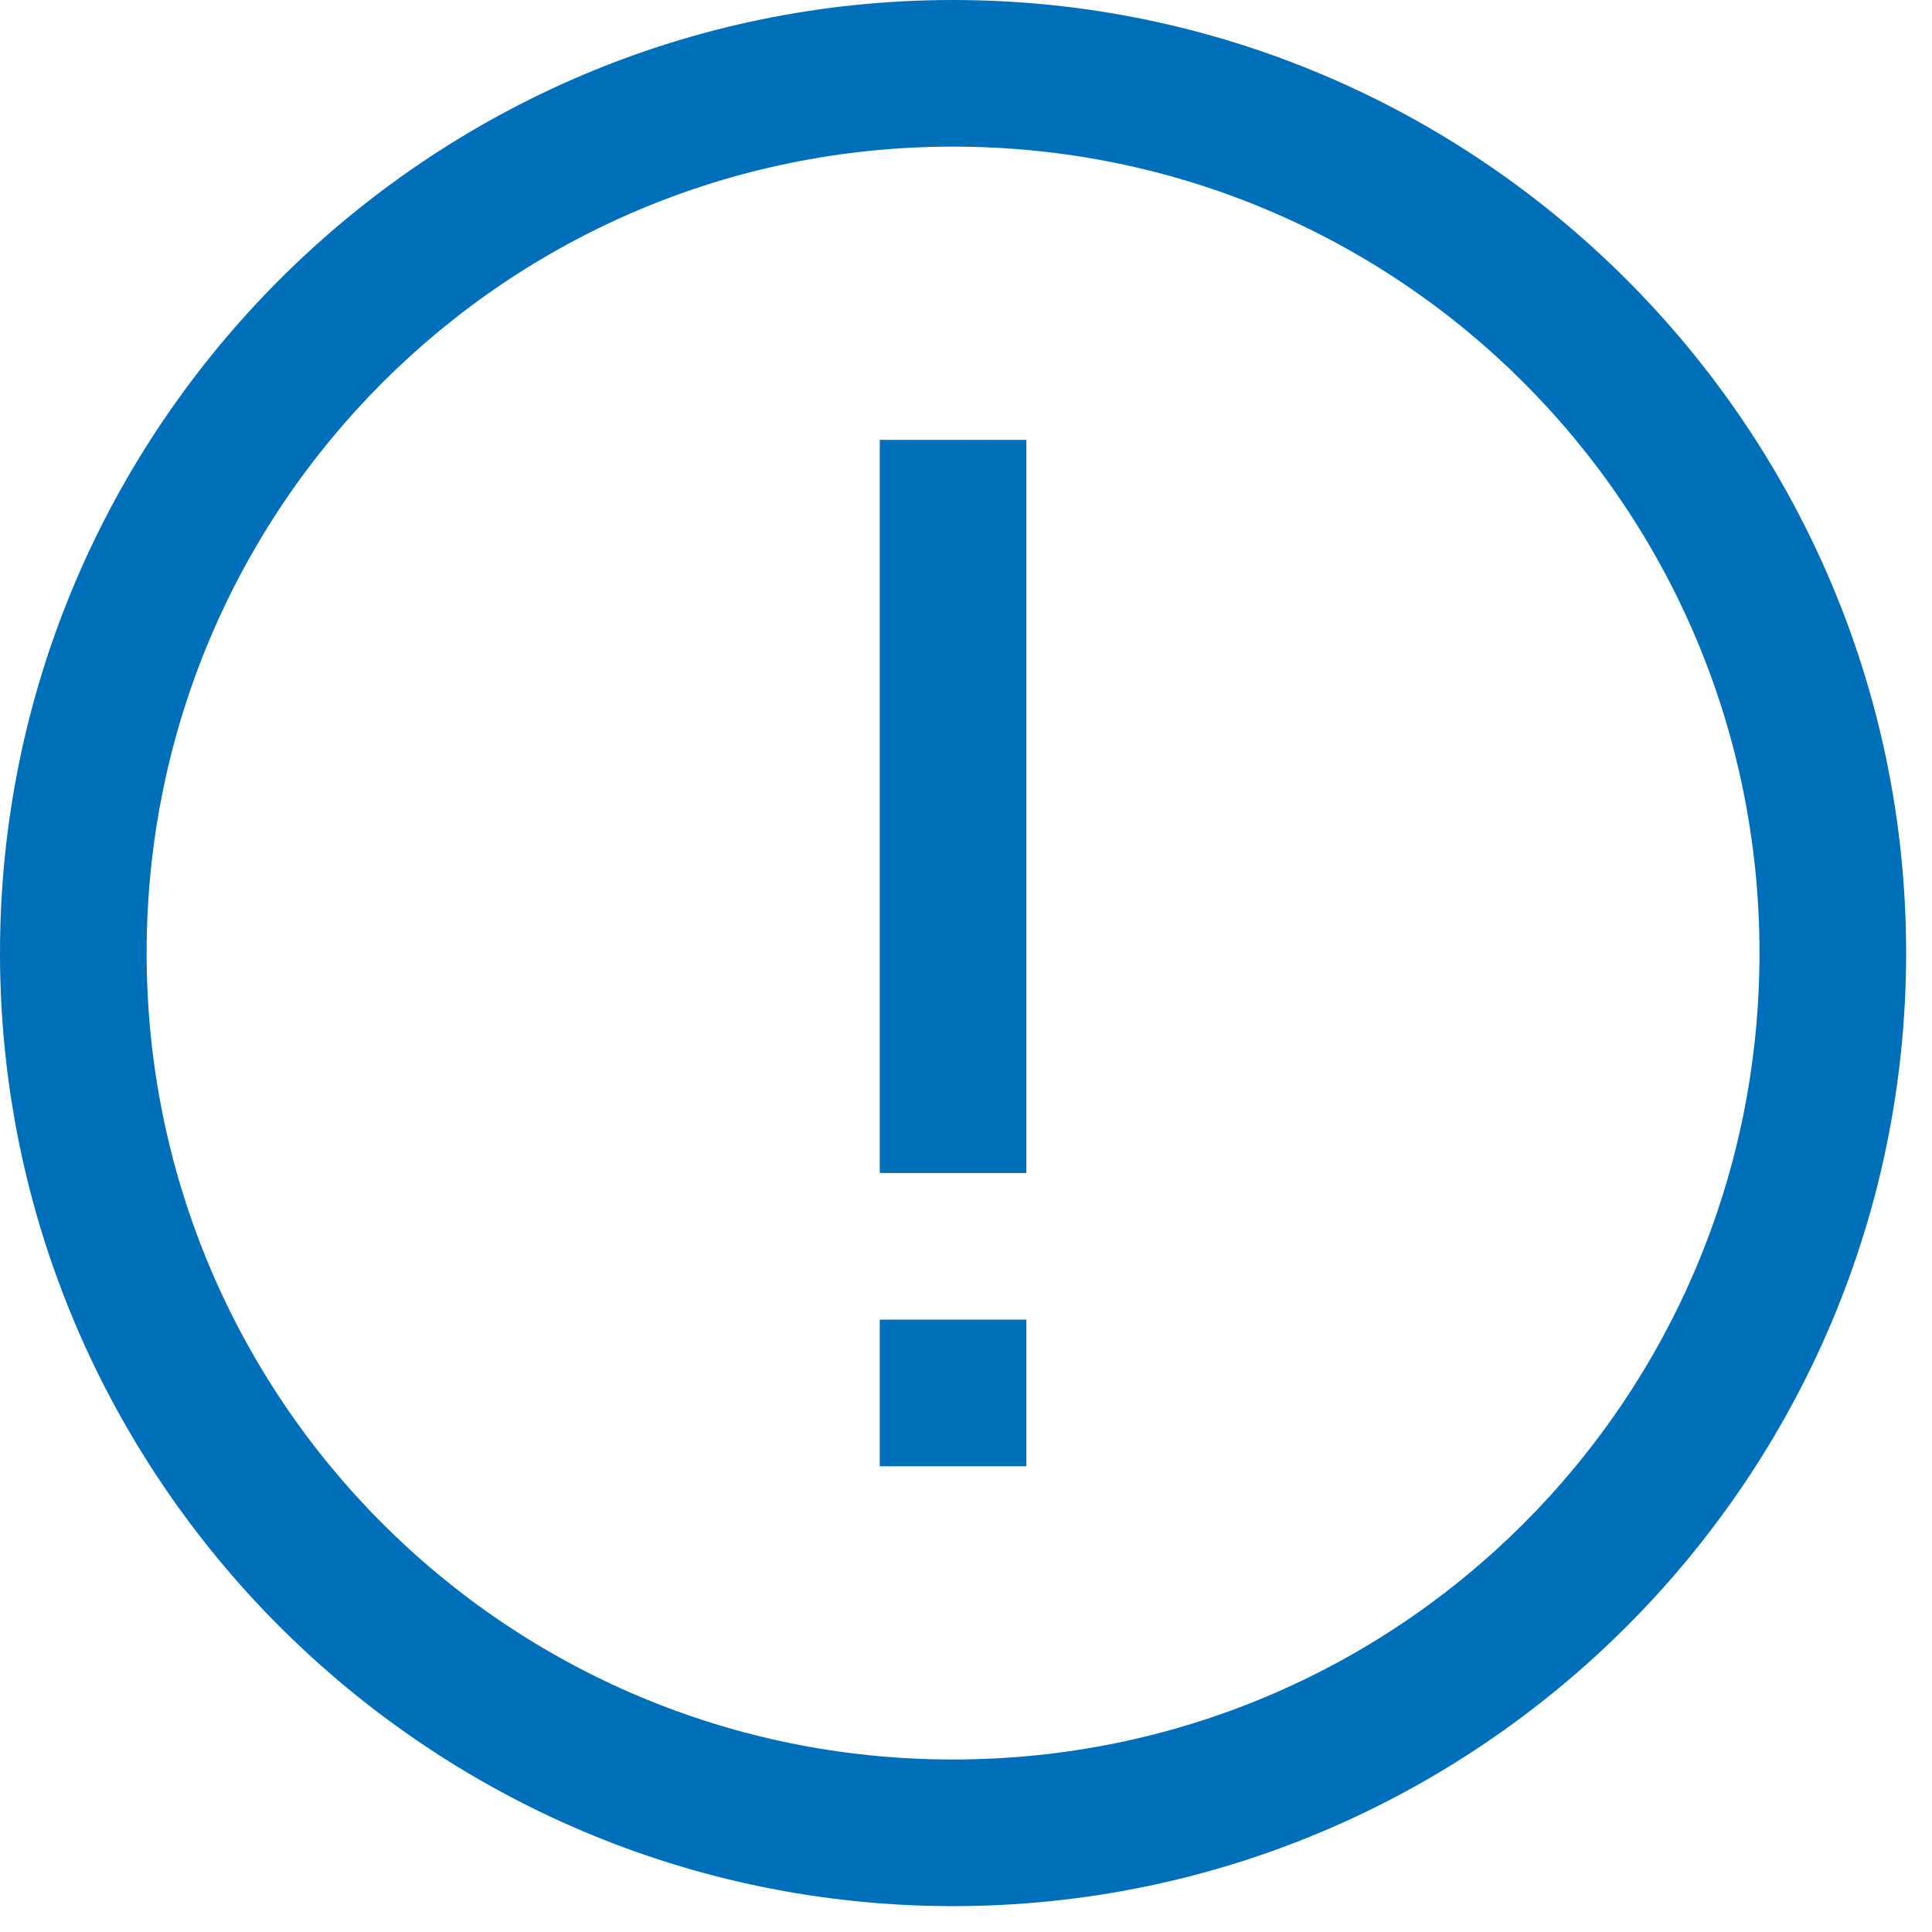
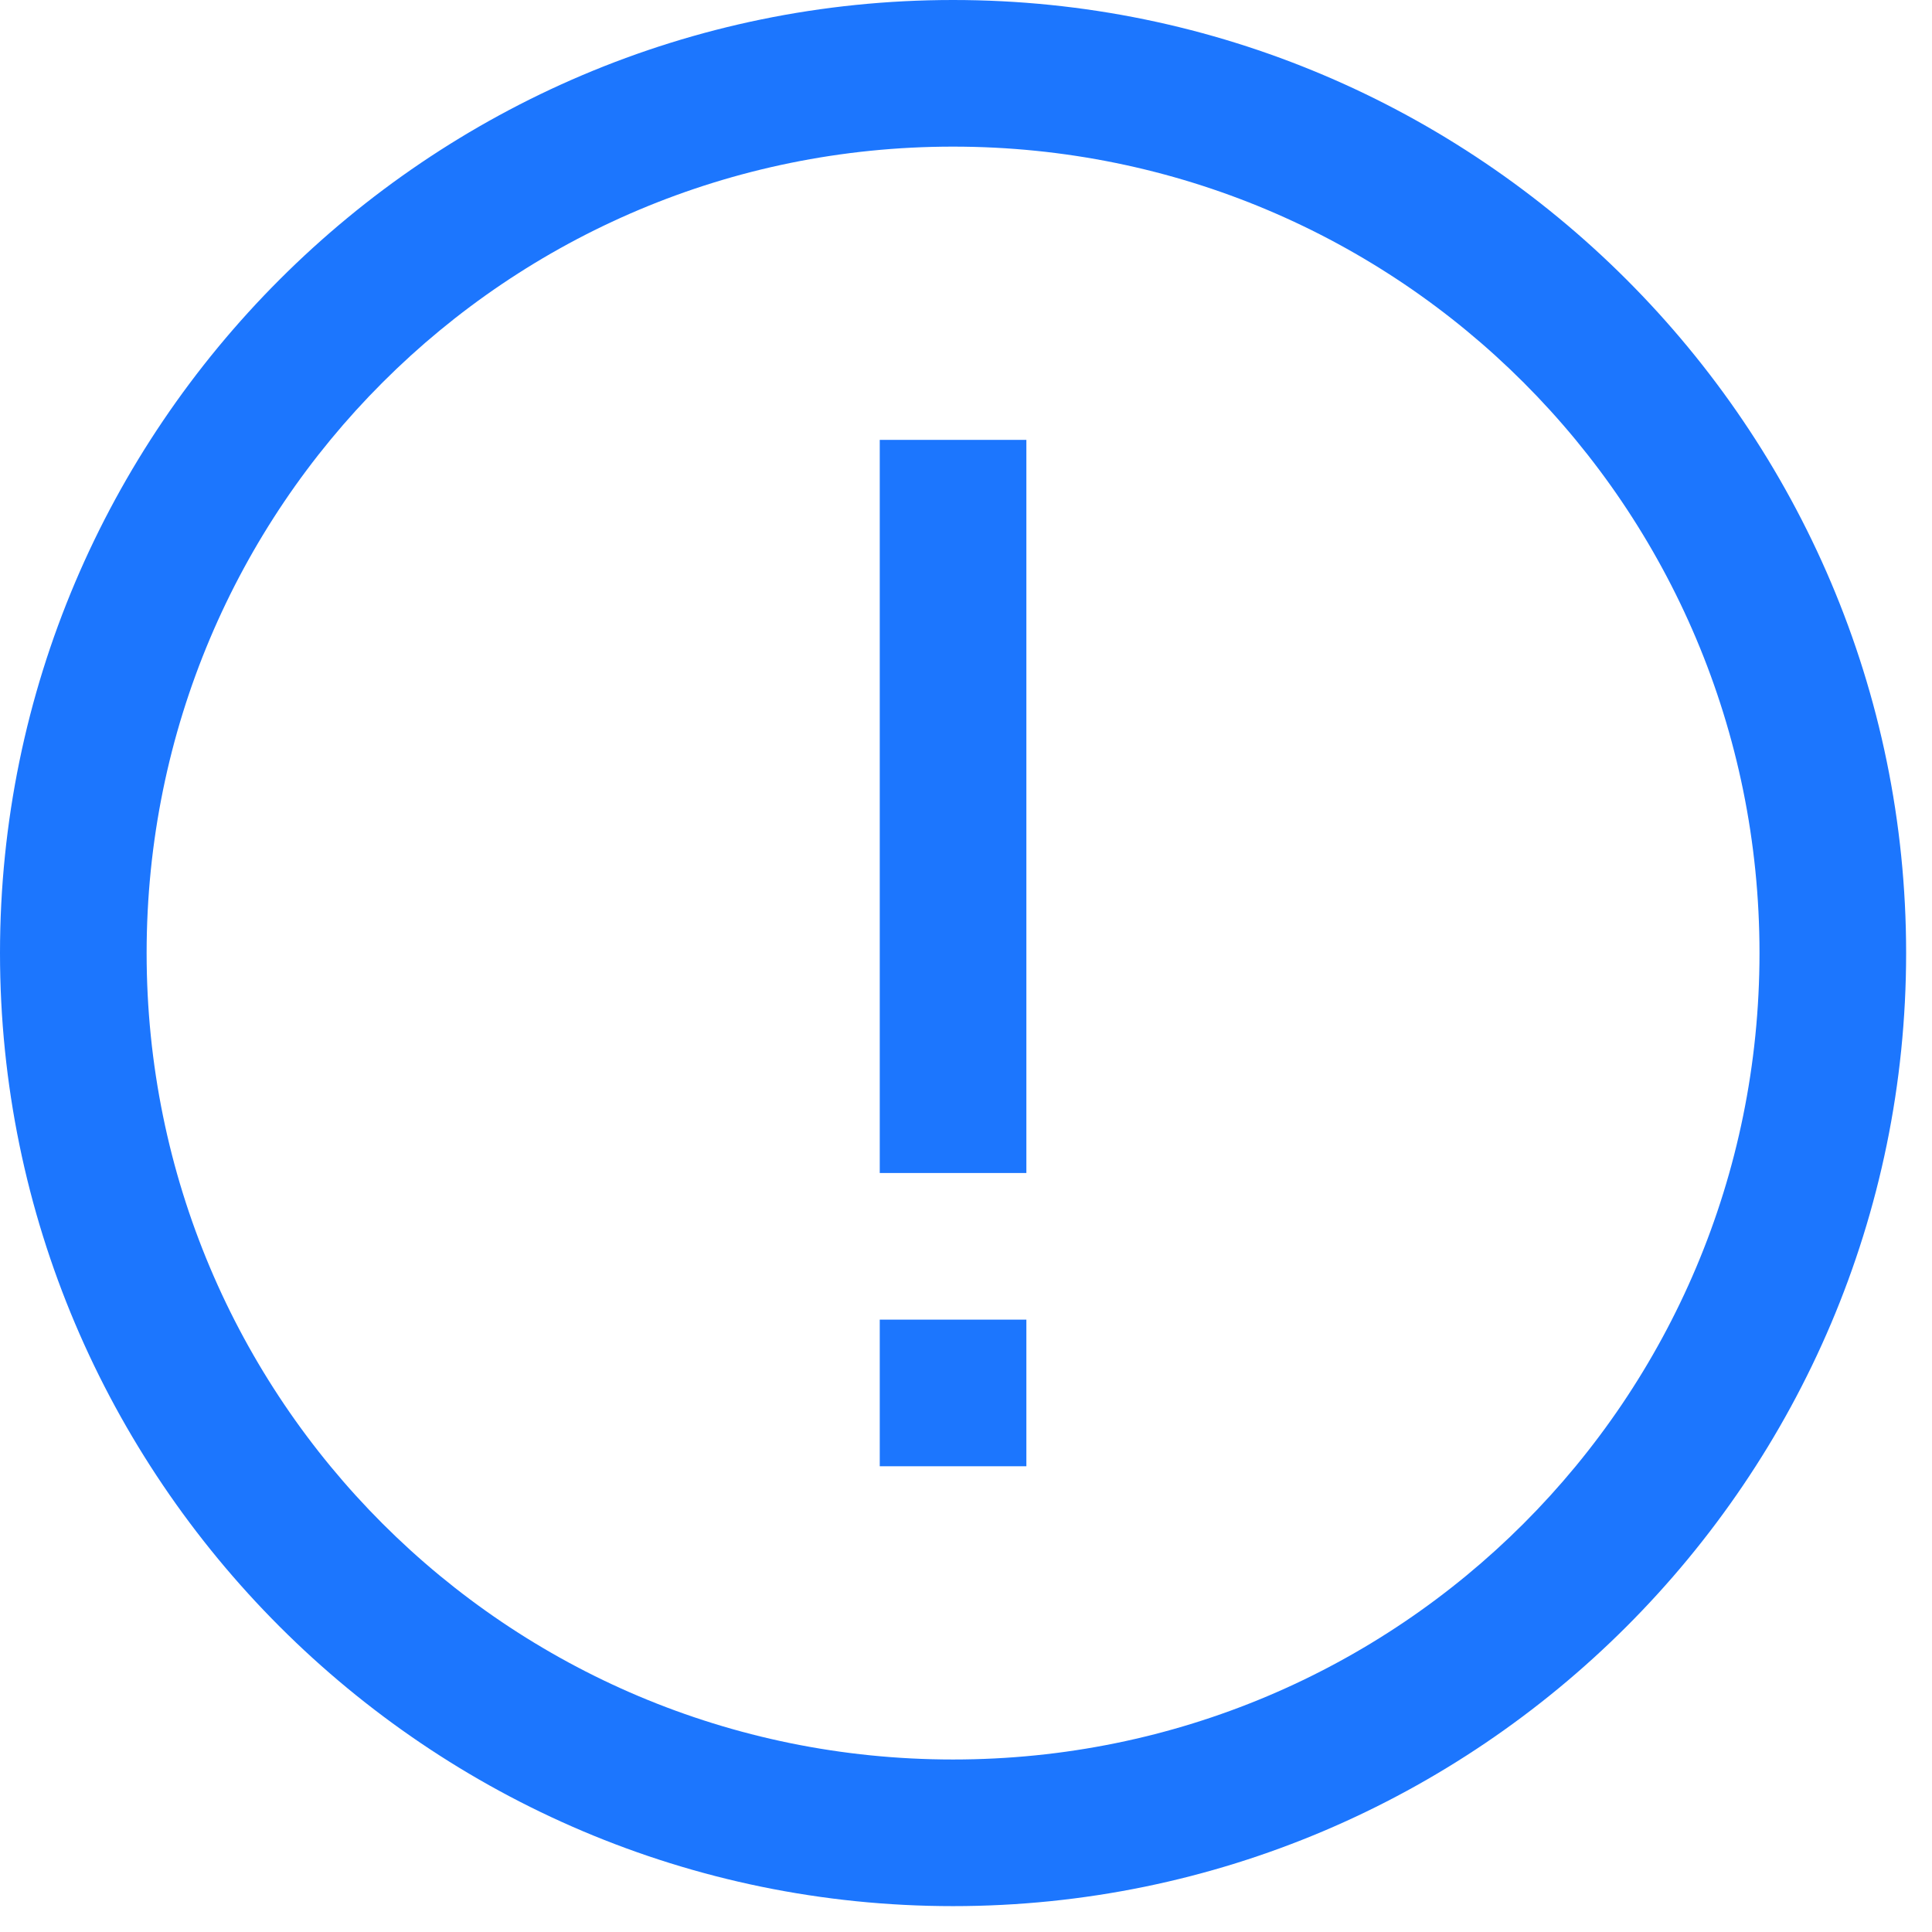
<svg xmlns="http://www.w3.org/2000/svg" width="28" height="28" viewBox="0 0 28 28" fill="none">
-   <path d="M13.812 0C6.201 0 0 6.201 0 13.812C0 21.424 6.201 27.625 13.812 27.625C21.424 27.625 27.625 21.424 27.625 13.812C27.625 6.201 21.424 0 13.812 0ZM13.812 2.125C20.279 2.125 25.5 7.346 25.5 13.812C25.5 20.279 20.279 25.5 13.812 25.5C7.346 25.5 2.125 20.279 2.125 13.812C2.125 7.346 7.346 2.125 13.812 2.125ZM12.75 6.375V17H14.875V6.375H12.75ZM12.75 19.125V21.25H14.875V19.125H12.75Z" fill="#006FBA" />
+   <path d="M13.812 0C6.201 0 0 6.201 0 13.812C0 21.424 6.201 27.625 13.812 27.625C21.424 27.625 27.625 21.424 27.625 13.812C27.625 6.201 21.424 0 13.812 0ZM13.812 2.125C20.279 2.125 25.5 7.346 25.5 13.812C25.5 20.279 20.279 25.5 13.812 25.5C7.346 25.5 2.125 20.279 2.125 13.812C2.125 7.346 7.346 2.125 13.812 2.125ZM12.75 6.375V17H14.875V6.375H12.75ZM12.75 19.125V21.25H14.875V19.125H12.75Z" fill="#1C76FE" />
</svg>
